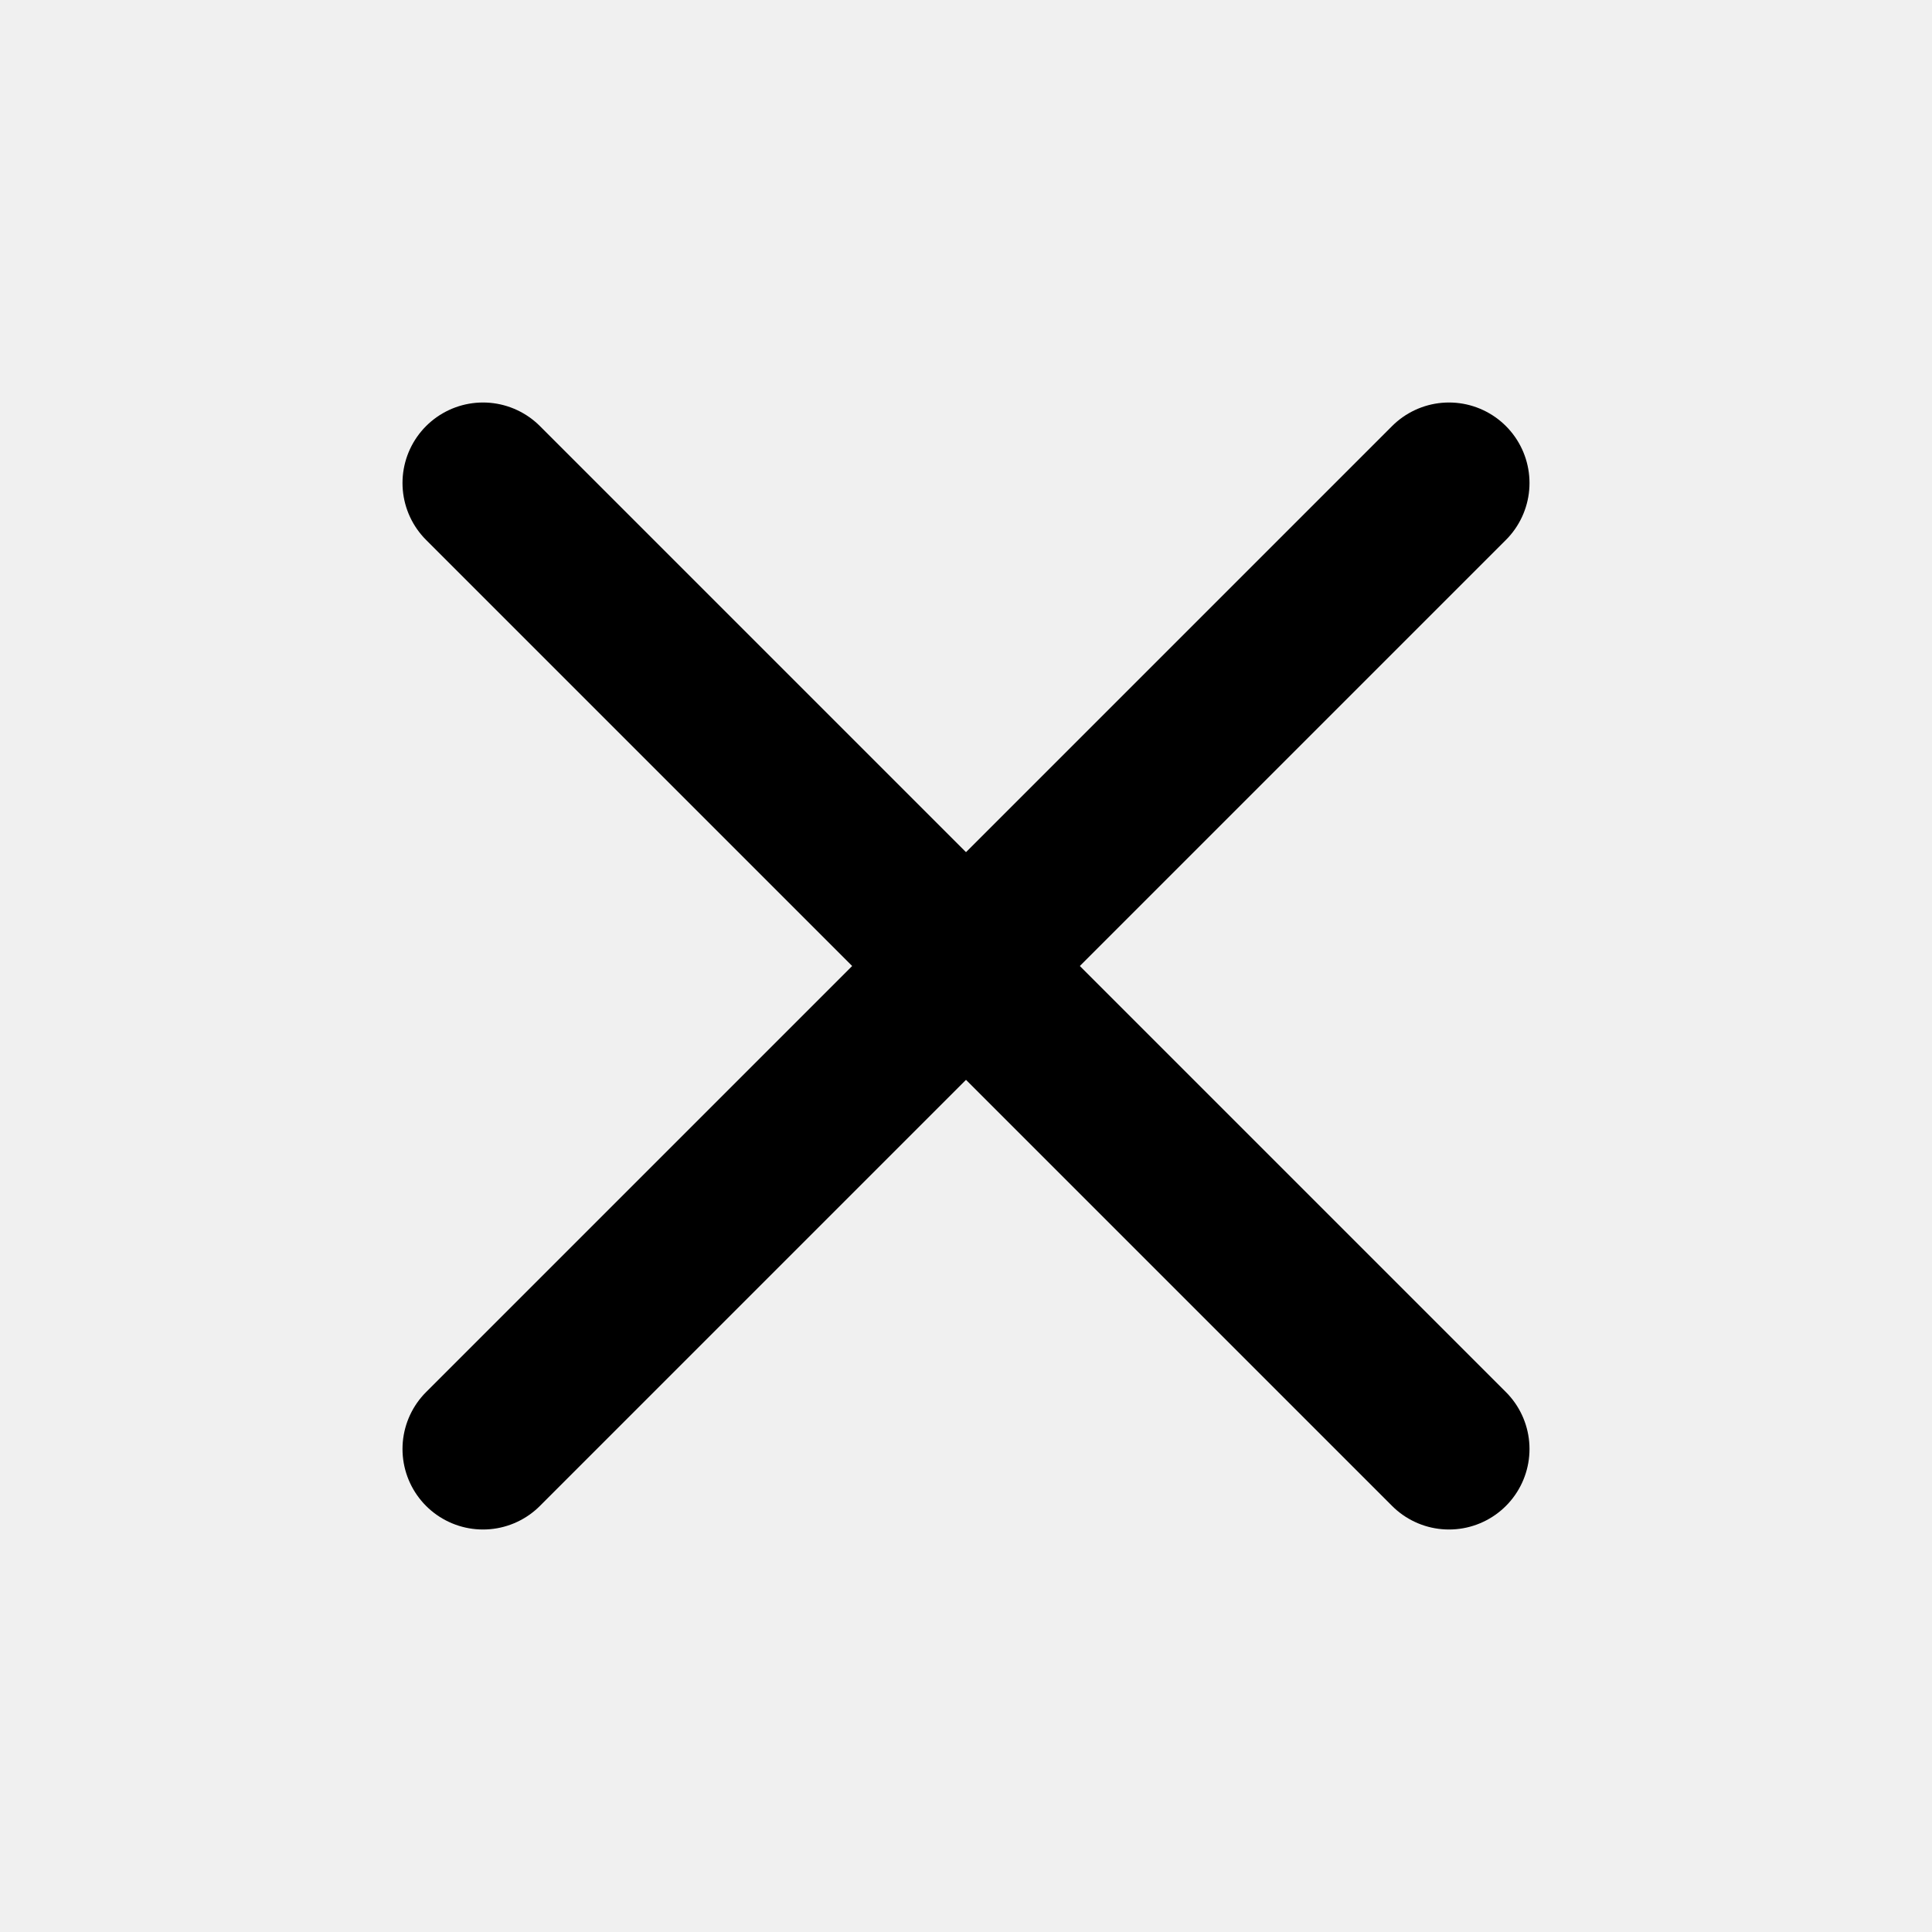
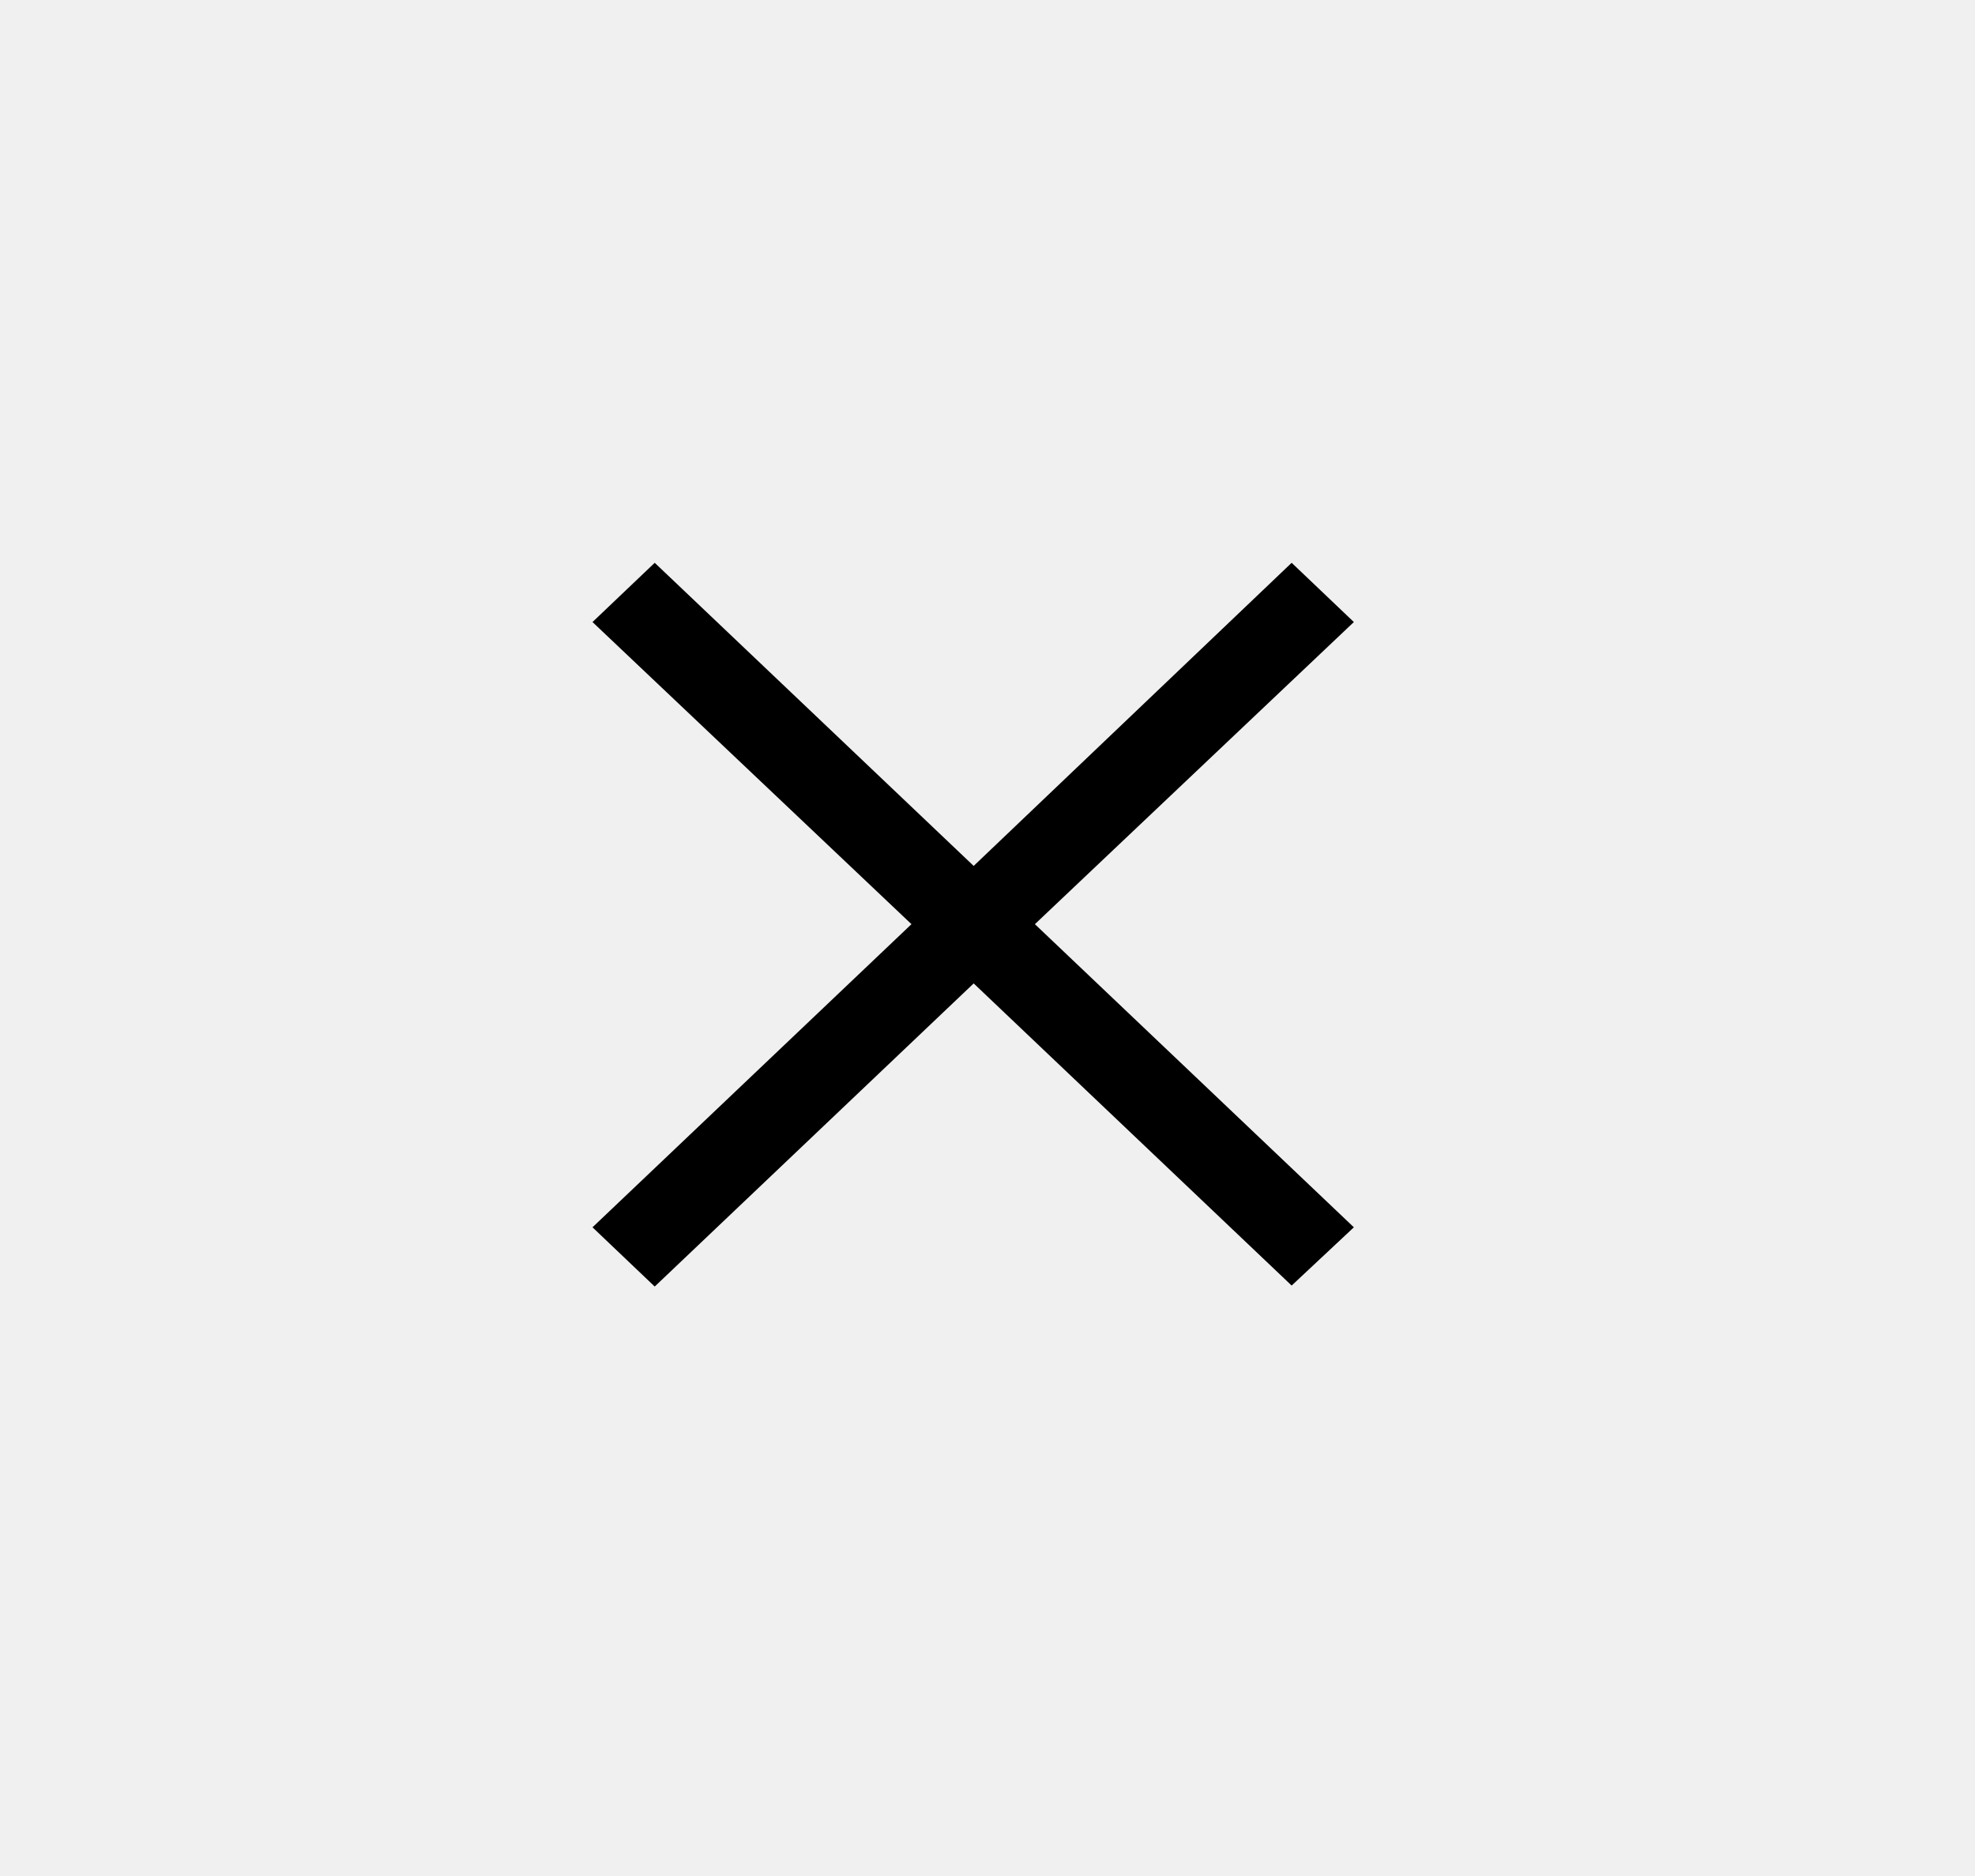
- <svg xmlns="http://www.w3.org/2000/svg" width="24" height="24" viewBox="0 0 24 24" fill="none" stroke="currentColor" stroke-width="2" stroke-linecap="round" stroke-linejoin="round" class="icon icon-tabler icons-tabler-outline icon-tabler-x">
-   <path stroke="none" d="M0 0h24v24H0z" fill="none" />
-   <path d="M18 6l-12 12" />
-   <path d="M6 6l12 12" />
+ <svg xmlns="http://www.w3.org/2000/svg" width="20" height="19" fill="none">
+   <g clip-path="url(#a)">
+     <path fill="#000" d="M9.23 9.36 6 12.43l.63.6 3.23-3.07 3.22 3.06.63-.59-3.23-3.07 3.23-3.06-.63-.6-3.22 3.07L6.63 5.7 6 6.3l3.23 3.06Z" />
+   </g>
+   <defs>
+     <clipPath id="a">
+       <path fill="#fff" d="M0 0h20v19H0z" />
+     </clipPath>
+   </defs>
</svg>
